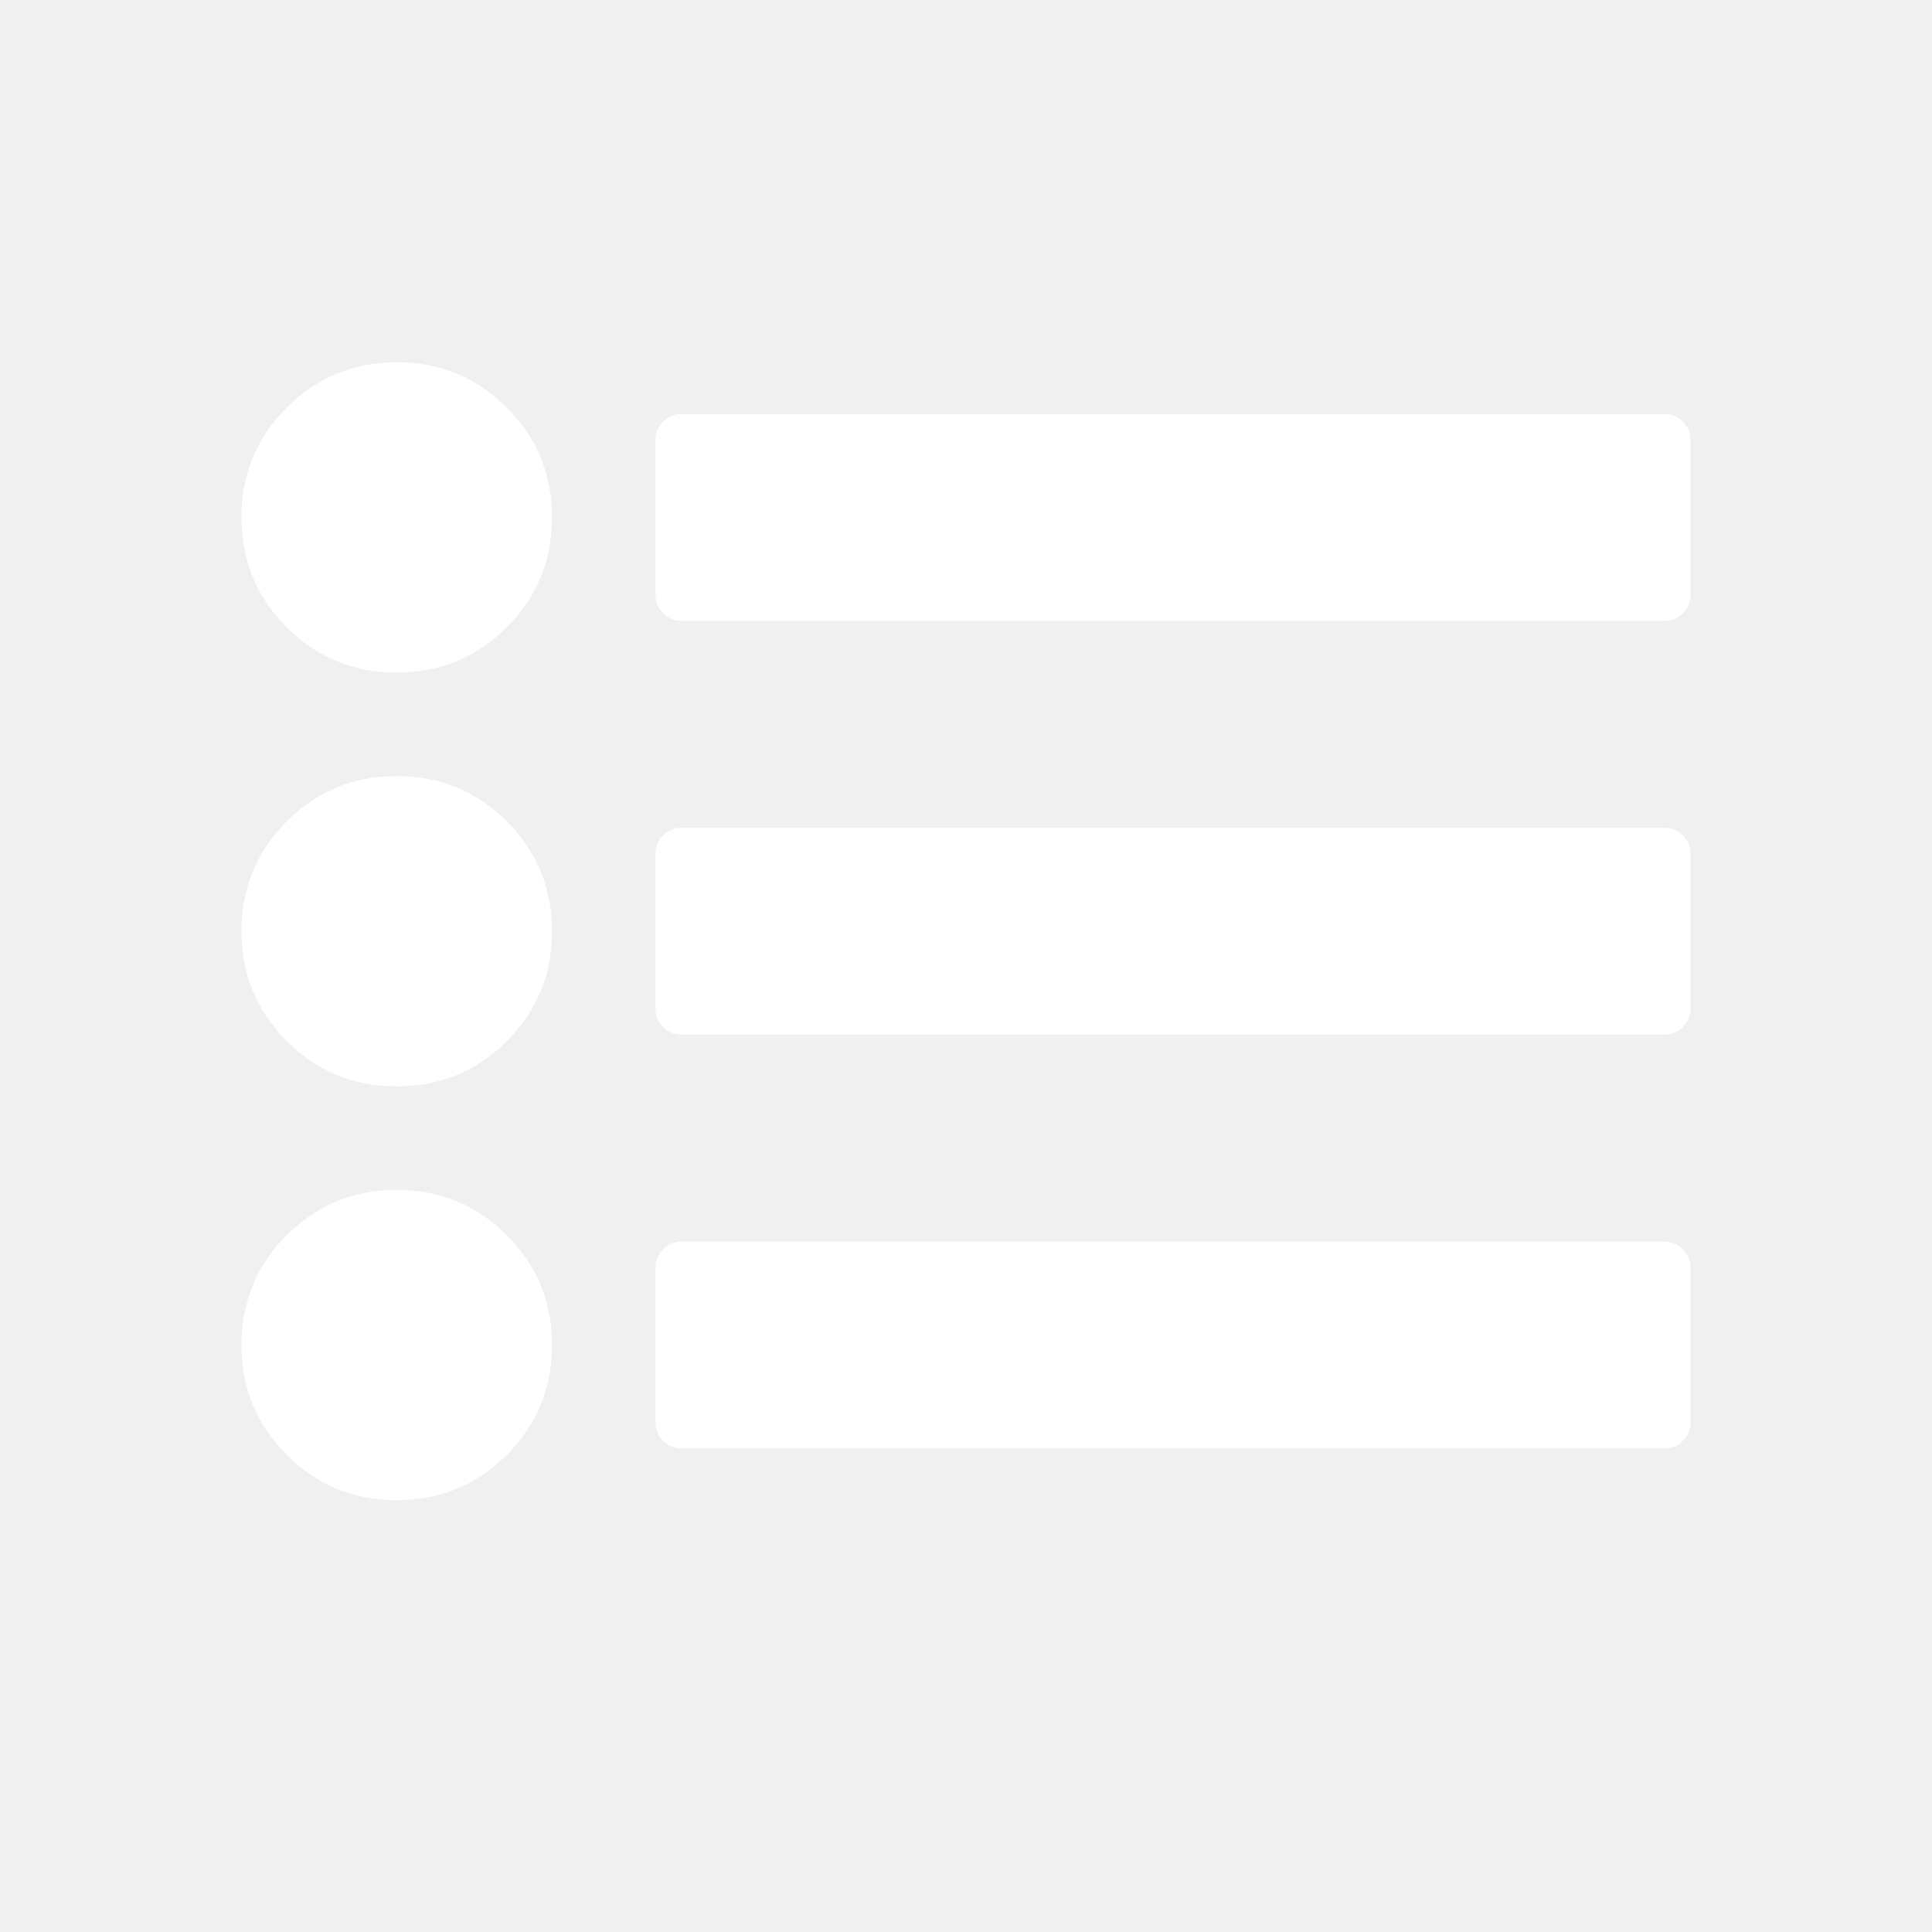
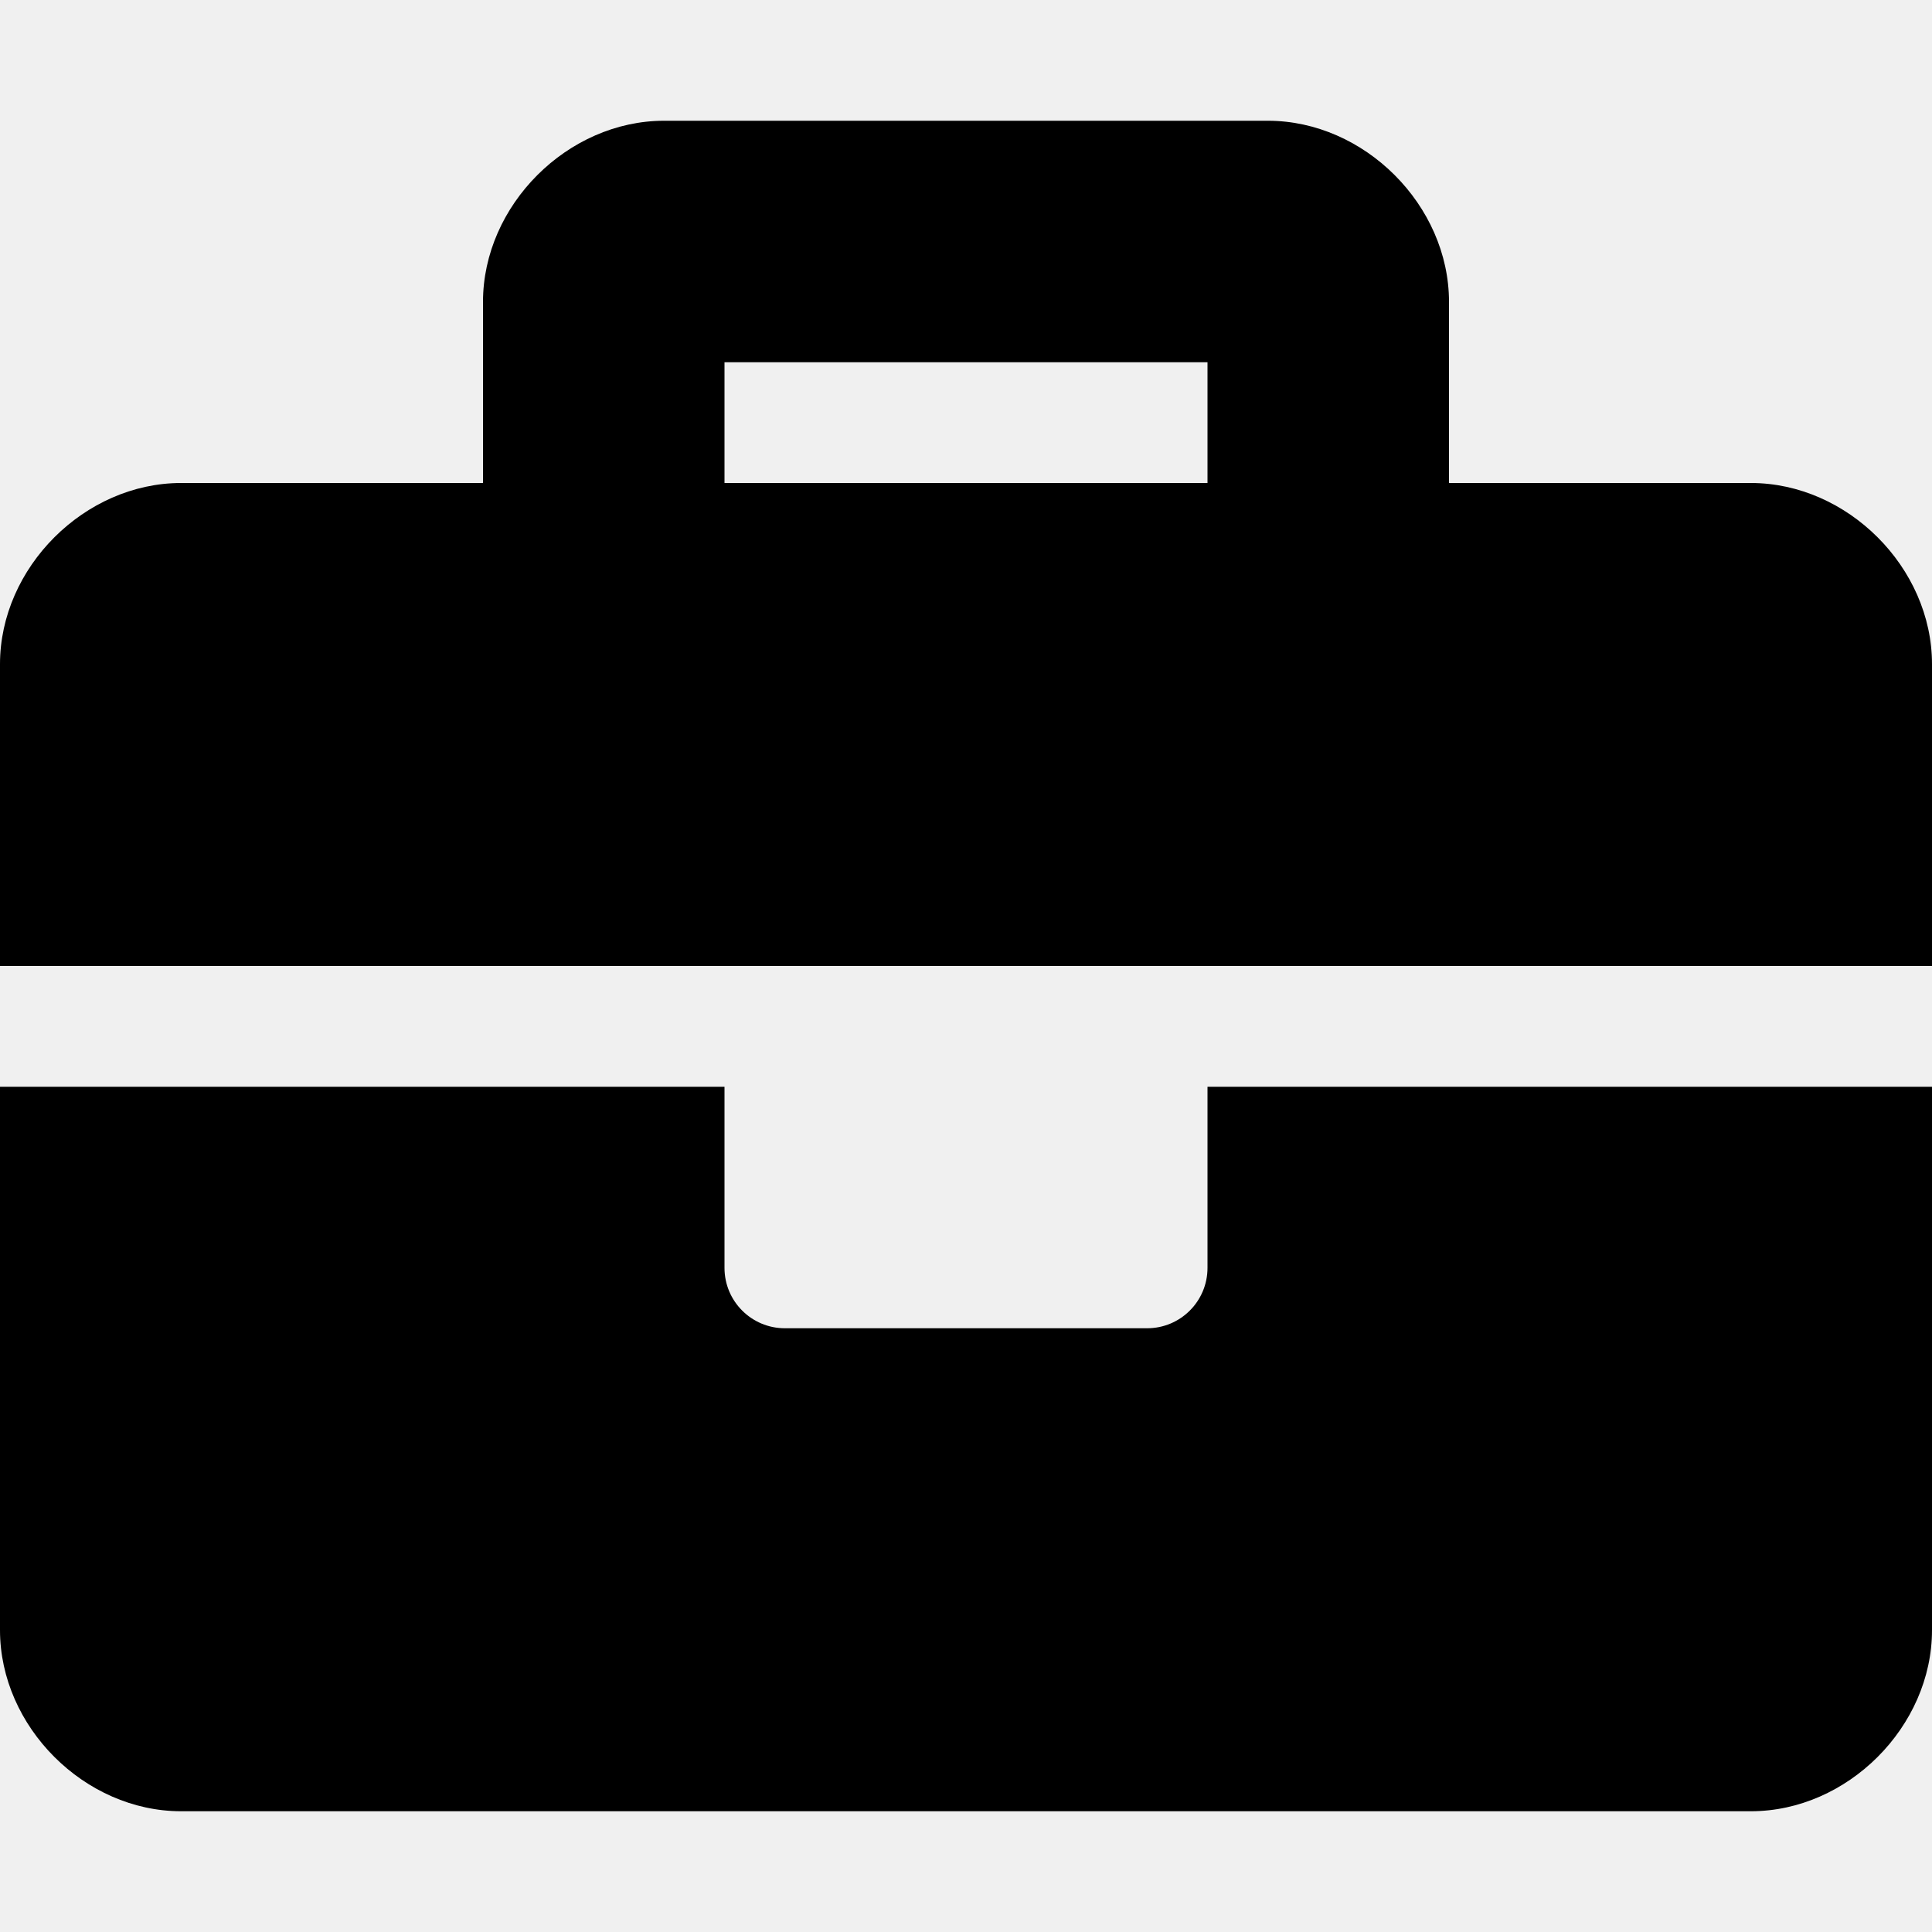
- <svg xmlns="http://www.w3.org/2000/svg" width="32px" height="32px" viewBox="0 0 32 32" version="1.1">
-   <defs />
-   <g id="Page-1" stroke="none" stroke-width="1" fill="none" fill-rule="evenodd">
-     <g id="dep" transform="translate(4, 6)" fill="#ffffff">
-       <g id="Page-1">
-         <path d="M5.143,16.278 C5.143,16.992 4.893,17.599 4.393,18.098 C3.893,18.598 3.286,18.848 2.571,18.848 C1.857,18.848 1.25,18.598 0.75,18.098 C0.25,17.599 0,16.992 0,16.278 C0,15.564 0.25,14.957 0.75,14.457 C1.25,13.958 1.857,13.708 2.571,13.708 C3.286,13.708 3.893,13.958 4.393,14.457 C4.893,14.957 5.143,15.564 5.143,16.278 L5.143,16.278 L5.143,16.278 Z M5.143,9.424 C5.143,10.138 4.893,10.745 4.393,11.245 C3.893,11.744 3.286,11.994 2.571,11.994 C1.857,11.994 1.25,11.744 0.75,11.245 C0.25,10.745 0,10.138 0,9.424 C0,8.71 0.25,8.103 0.75,7.603 C1.25,7.104 1.857,6.854 2.571,6.854 C3.286,6.854 3.893,7.104 4.393,7.603 C4.893,8.103 5.143,8.71 5.143,9.424 L5.143,9.424 L5.143,9.424 Z M24,14.993 L24,17.563 C24,17.679 23.958,17.779 23.873,17.864 C23.788,17.949 23.688,17.991 23.571,17.991 L7.286,17.991 C7.17,17.991 7.069,17.949 6.984,17.864 C6.9,17.779 6.857,17.679 6.857,17.563 L6.857,14.993 C6.857,14.877 6.9,14.776 6.984,14.692 C7.069,14.607 7.17,14.564 7.286,14.564 L23.571,14.564 C23.688,14.564 23.788,14.607 23.873,14.692 C23.958,14.776 24,14.877 24,14.993 L24,14.993 L24,14.993 Z M5.143,2.57 C5.143,3.284 4.893,3.891 4.393,4.391 C3.893,4.89 3.286,5.14 2.571,5.14 C1.857,5.14 1.25,4.89 0.75,4.391 C0.25,3.891 0,3.284 0,2.57 C0,1.856 0.25,1.249 0.75,0.75 C1.25,0.25 1.857,0 2.571,0 C3.286,0 3.893,0.25 4.393,0.75 C4.893,1.249 5.143,1.856 5.143,2.57 L5.143,2.57 L5.143,2.57 Z M24,8.139 L24,10.709 C24,10.825 23.958,10.926 23.873,11.01 C23.788,11.095 23.688,11.137 23.571,11.137 L7.286,11.137 C7.17,11.137 7.069,11.095 6.984,11.01 C6.9,10.926 6.857,10.825 6.857,10.709 L6.857,8.139 C6.857,8.023 6.9,7.922 6.984,7.838 C7.069,7.753 7.17,7.711 7.286,7.711 L23.571,7.711 C23.688,7.711 23.788,7.753 23.873,7.838 C23.958,7.922 24,8.023 24,8.139 L24,8.139 L24,8.139 Z M24,1.285 L24,3.855 C24,3.971 23.958,4.072 23.873,4.156 C23.788,4.241 23.688,4.284 23.571,4.284 L7.286,4.284 C7.17,4.284 7.069,4.241 6.984,4.156 C6.9,4.072 6.857,3.971 6.857,3.855 L6.857,1.285 C6.857,1.169 6.9,1.069 6.984,0.984 C7.069,0.899 7.17,0.857 7.286,0.857 L23.571,0.857 C23.688,0.857 23.788,0.899 23.873,0.984 C23.958,1.069 24,1.169 24,1.285 L24,1.285 L24,1.285 Z" id="Shape" />
-       </g>
-     </g>
-   </g>
+ <svg xmlns="http://www.w3.org/2000/svg" aria-hidden="true" focusable="false" data-prefix="fas" data-icon="briefcase" class="svg-inline--fa fa-briefcase fa-w-16" role="img" viewBox="0 0 512 512">
+   <path fill="currentColor" d="M320 336c0 8.84-7.16 16-16 16h-96c-8.84 0-16-7.16-16-16v-48H0v144c0 25.6 22.4 48 48 48h416c25.6 0 48-22.4 48-48V288H320v48zm144-208h-80V80c0-25.6-22.4-48-48-48H176c-25.6 0-48 22.4-48 48v48H48c-25.6 0-48 22.4-48 48v80h512v-80c0-25.6-22.4-48-48-48zm-144 0H192V96h128v32z" />
</svg>
